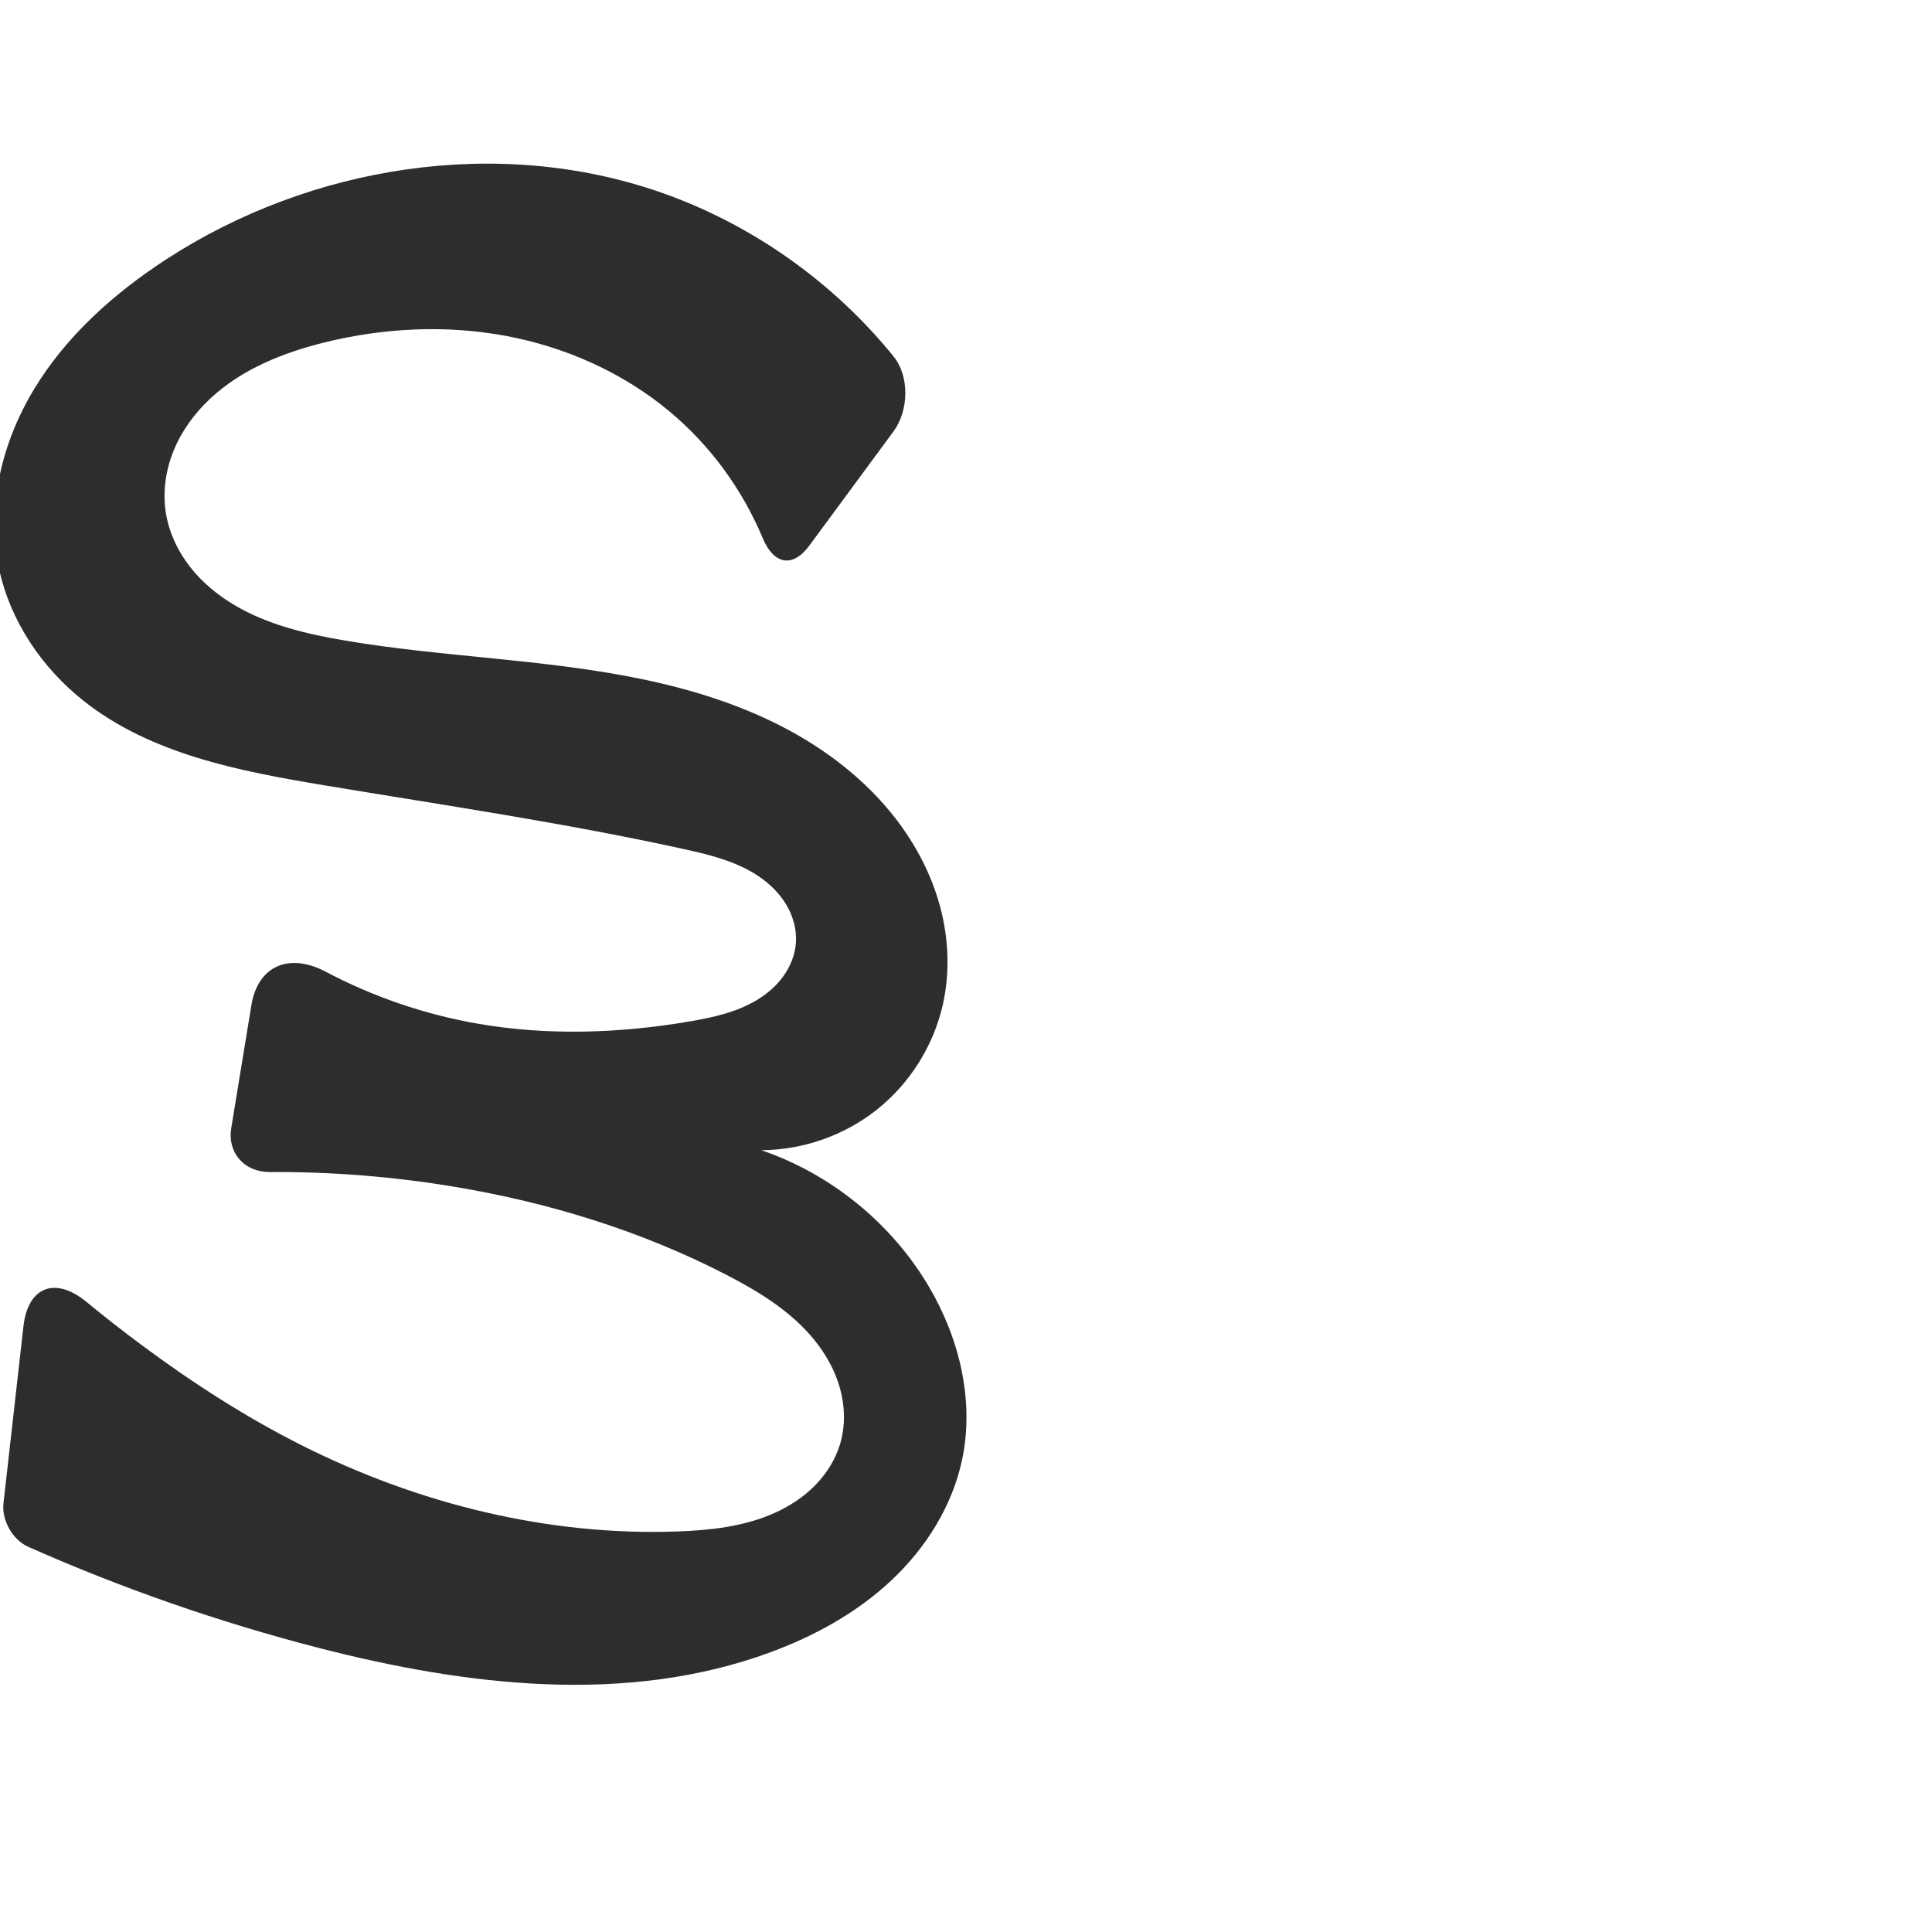
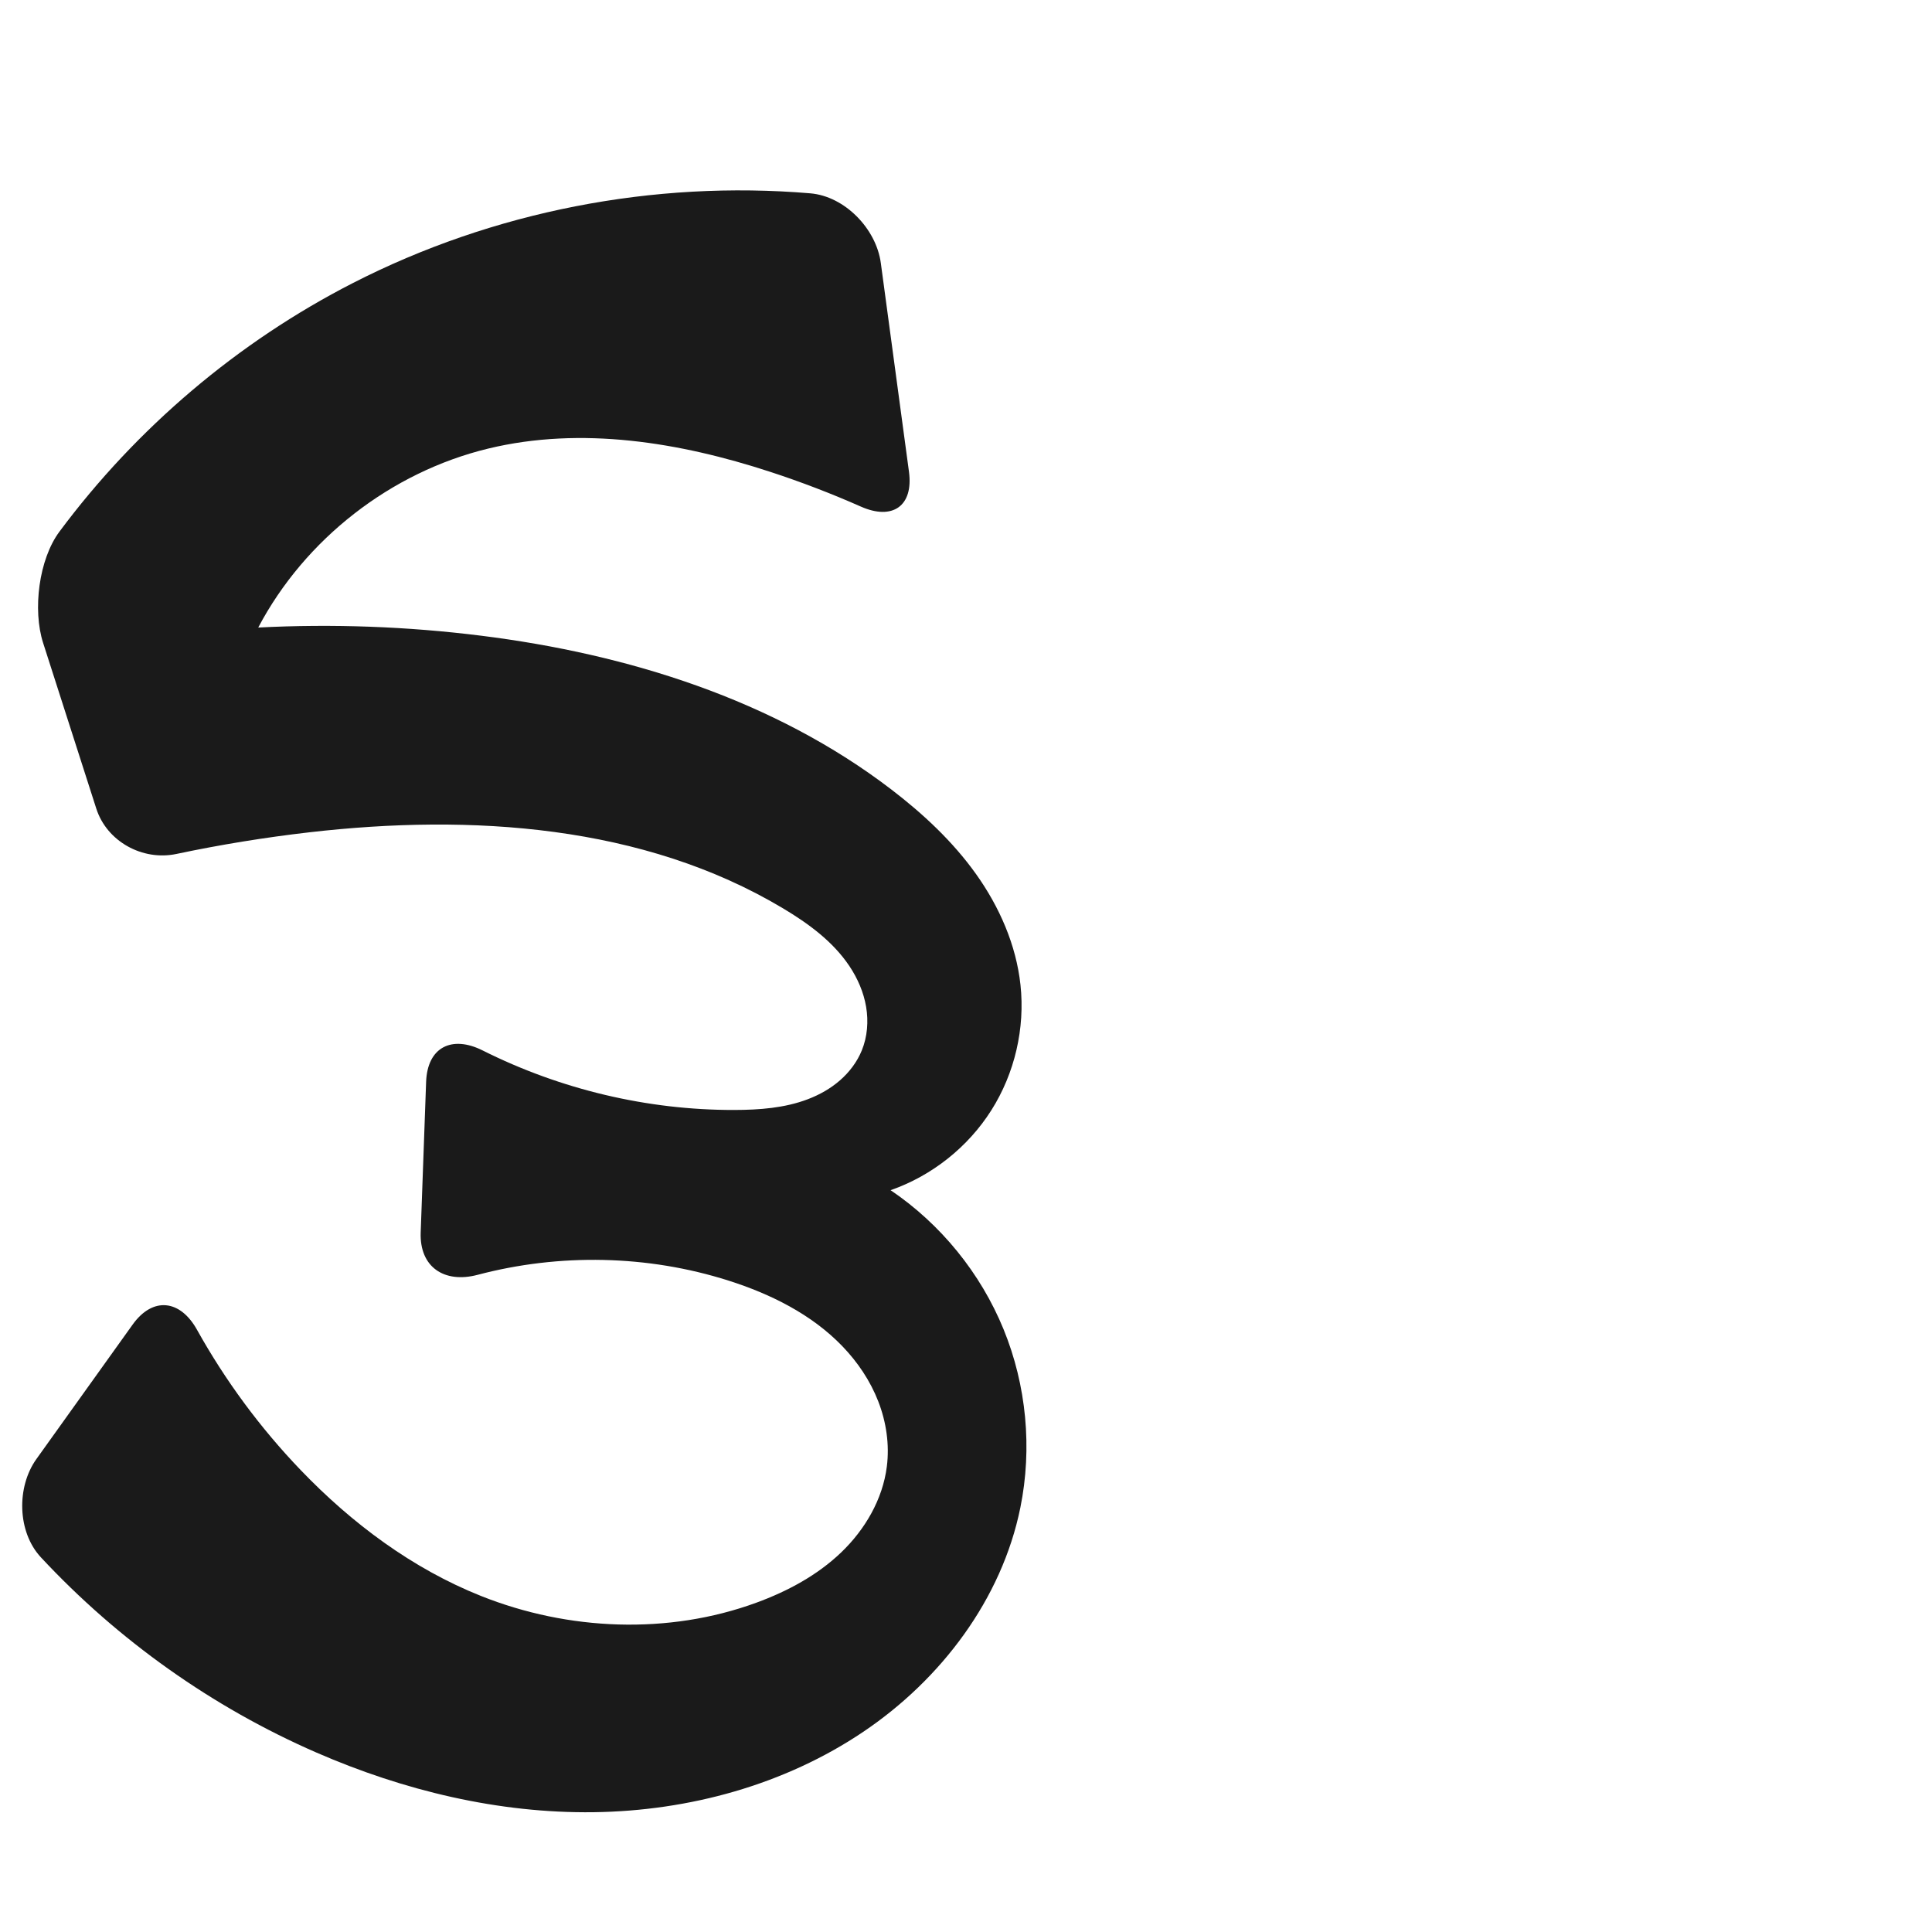
<svg xmlns="http://www.w3.org/2000/svg" xml:space="preserve" width="1000" height="1000" version="1.1" style="clip-rule:evenodd;fill-rule:evenodd;image-rendering:optimizeQuality;shape-rendering:geometricPrecision;text-rendering:geometricPrecision" viewBox="0 0 1000 1000" id="svg10">
  <defs id="defs4">
    <style type="text/css" id="style2">
   
    .fil0 {fill:#EF7F1A;fill-rule:nonzero}
   
  </style>
  </defs>
-   <path style="fill:#2d2d2d;stroke:none;stroke-width:5.494px;stroke-linecap:butt;stroke-linejoin:miter;stroke-opacity:1" d="m 418.942,282.358 43.542,-59.072 c 7.908,-10.729 8.387,-28.49 -0.006,-38.838 C 431.165,145.842 389.036,116.02 342.09,99.623 257.831,70.194 160.684,85.631 85.893,134.333 58.867,151.932 34.176,174.004 17.518,201.621 0.86,229.237 -7.215,262.825 -0.496,294.369 5.285,321.511 21.789,345.855 43.596,363.018 c 34.838,27.42 80.42,36.156 124.153,43.437 62.012,10.325 124.273,19.434 185.677,32.912 13.591,2.983 27.467,6.32 39.036,14.051 5.785,3.865 10.908,8.824 14.479,14.795 3.571,5.971 5.532,12.987 5.013,19.924 -0.459,6.139 -2.842,12.063 -6.426,17.068 -3.584,5.005 -8.338,9.113 -13.599,12.308 -10.522,6.392 -22.827,9.112 -34.963,11.183 -36.364,6.207 -73.787,7.459 -110.122,1.081 -27.322,-4.796 -53.868,-13.931 -78.398,-26.879 -18.523,-9.777 -34.94,-3.279 -38.33,17.409 l -10.404,63.487 c -2.126,12.971 6.798,22.921 19.94,22.846 32.006,-0.182 64.027,2.372 95.598,7.636 48.761,8.13 96.601,22.801 140.535,45.463 16.986,8.762 33.723,19.006 45.754,33.858 6.016,7.426 10.762,15.957 13.289,25.174 2.526,9.217 2.774,19.133 0.101,28.308 -2.389,8.201 -7.06,15.661 -13.049,21.751 -5.99,6.09 -13.271,10.835 -21.068,14.323 -15.594,6.975 -32.956,8.905 -50.028,9.524 -67.145,2.435 -134.397,-14.318 -194.428,-44.494 C 127.161,733.506 99.597,715.724 73.368,696.236 63.602,688.98 54.014,681.484 44.615,673.757 28.661,660.639 14.455,665.927 12.138,686.453 L 1.799,778.064 c -0.993,8.801 4.71,18.969 12.806,22.56 48.526,21.524 98.831,39.037 150.234,52.295 76.774,19.802 159.772,29.721 234.135,2.218 22.909,-8.473 44.736,-20.522 62.525,-37.26 17.789,-16.738 31.391,-38.371 36.466,-62.263 6.481,-30.509 -1.364,-62.935 -17.238,-89.783 -19.365,-32.751 -50.712,-58.236 -86.725,-70.508 21.624,-0.053 43.157,-7.626 60.054,-21.121 16.897,-13.494 29.044,-32.82 33.878,-53.897 3.837,-16.731 3.125,-34.391 -1.32,-50.97 -4.445,-16.58 -12.564,-32.086 -23.063,-45.666 -15.687,-20.291 -36.573,-36.234 -59.401,-47.923 -22.828,-11.69 -47.596,-19.248 -72.719,-24.407 -50.246,-10.319 -101.977,-11.198 -152.555,-19.738 -20.025,-3.381 -40.225,-8.108 -57.676,-18.496 -8.726,-5.194 -16.678,-11.791 -22.916,-19.803 -6.238,-8.012 -10.725,-17.471 -12.385,-27.488 -1.814,-10.947 -0.201,-22.353 3.997,-32.624 4.199,-10.272 10.922,-19.426 19.043,-26.988 16.241,-15.125 37.584,-23.678 59.132,-28.988 30.557,-7.53 62.701,-9.132 93.642,-3.382 30.941,5.75 60.63,18.96 84.806,39.109 21.047,17.541 37.682,40.287 48.242,65.559 5.686,13.61 15.422,15.743 24.182,3.857 z" id="path871" />
+   <path style="clip-rule:evenodd;display:inline;fill:#1a1a1a;fill-rule:evenodd;stroke:none;stroke-width:2.092px;stroke-linecap:butt;stroke-linejoin:miter;stroke-opacity:1;image-rendering:optimizeQuality;shape-rendering:geometricPrecision;text-rendering:geometricPrecision" d="m 21.153,806.058 c 39.993,42.963 88.863,77.662 142.688,101.092 45.179,19.666 94.168,31.49 143.438,30.845 49.27,-0.646 98.813,-14.141 139.666,-41.691 40.12,-27.055 71.556,-68.517 81.185,-115.939 6.242,-30.737 3.177,-63.301 -8.688,-92.335 -11.866,-29.033 -32.487,-54.422 -58.47,-71.99 21.364,-7.44 40.068,-22.288 52.162,-41.407 12.093,-19.119 17.495,-42.381 15.063,-64.873 -2.236,-20.68 -10.89,-40.352 -22.96,-57.292 -12.07,-16.94 -27.473,-31.286 -43.997,-43.92 -60.694,-46.407 -136.313,-70.005 -212.123,-79.5 -38.263,-4.792 -76.947,-6.212 -115.458,-4.237 24.194,-45.85 68.721,-80.483 119.116,-92.646 48.114,-11.613 99.033,-3.278 146.074,12.118 15.877,5.196 31.493,11.188 46.771,17.943 16.366,7.236 27.255,-0.326 24.862,-18.063 l -14.575,-108.047 c -2.393,-17.737 -18.66,-34.548 -36.49,-36.048 -81.168,-6.832 -164.236,9.303 -236.764,46.436 -59.59,30.509 -111.946,74.977 -151.896,128.682 -10.679,14.356 -13.916,40.516 -8.447,57.557 l 27.53,85.787 c 5.469,17.041 23.944,27.173 41.454,23.476 22.784,-4.81 45.792,-8.555 68.926,-11.217 83.68,-9.627 172.716,-3.869 245.021,39.34 13.15,7.858 25.884,17.16 34.398,29.896 4.257,6.368 7.385,13.547 8.663,21.099 1.278,7.552 0.658,15.482 -2.235,22.574 -2.436,5.97 -6.435,11.25 -11.295,15.488 -4.86,4.237 -10.566,7.451 -16.59,9.751 -12.047,4.601 -25.168,5.547 -38.064,5.578 -45.046,0.111 -90.051,-10.624 -130.31,-30.809 -15.99,-8.017 -28.605,-1.636 -29.249,16.249 l -2.809,77.978 c -0.644,17.886 12.183,26.482 29.472,21.914 42.39,-11.199 87.989,-10.319 129.795,2.97 21.83,6.939 43.038,17.444 58.941,33.93 7.952,8.243 14.481,17.926 18.63,28.602 4.149,10.675 5.872,22.354 4.44,33.717 -2.142,16.987 -11.287,32.633 -23.651,44.477 -12.365,11.843 -27.795,20.113 -43.873,26 -45.612,16.702 -97.339,14.534 -142.464,-3.443 -35.557,-14.165 -66.935,-37.61 -93.437,-65.225 -20.898,-21.776 -38.966,-46.258 -53.653,-72.624 -8.706,-15.63 -22.889,-17.197 -33.305,-2.643 l -49.783,69.559 c -10.416,14.554 -9.899,37.795 2.293,50.891 z" id="path1087-1-75" />
</svg>
